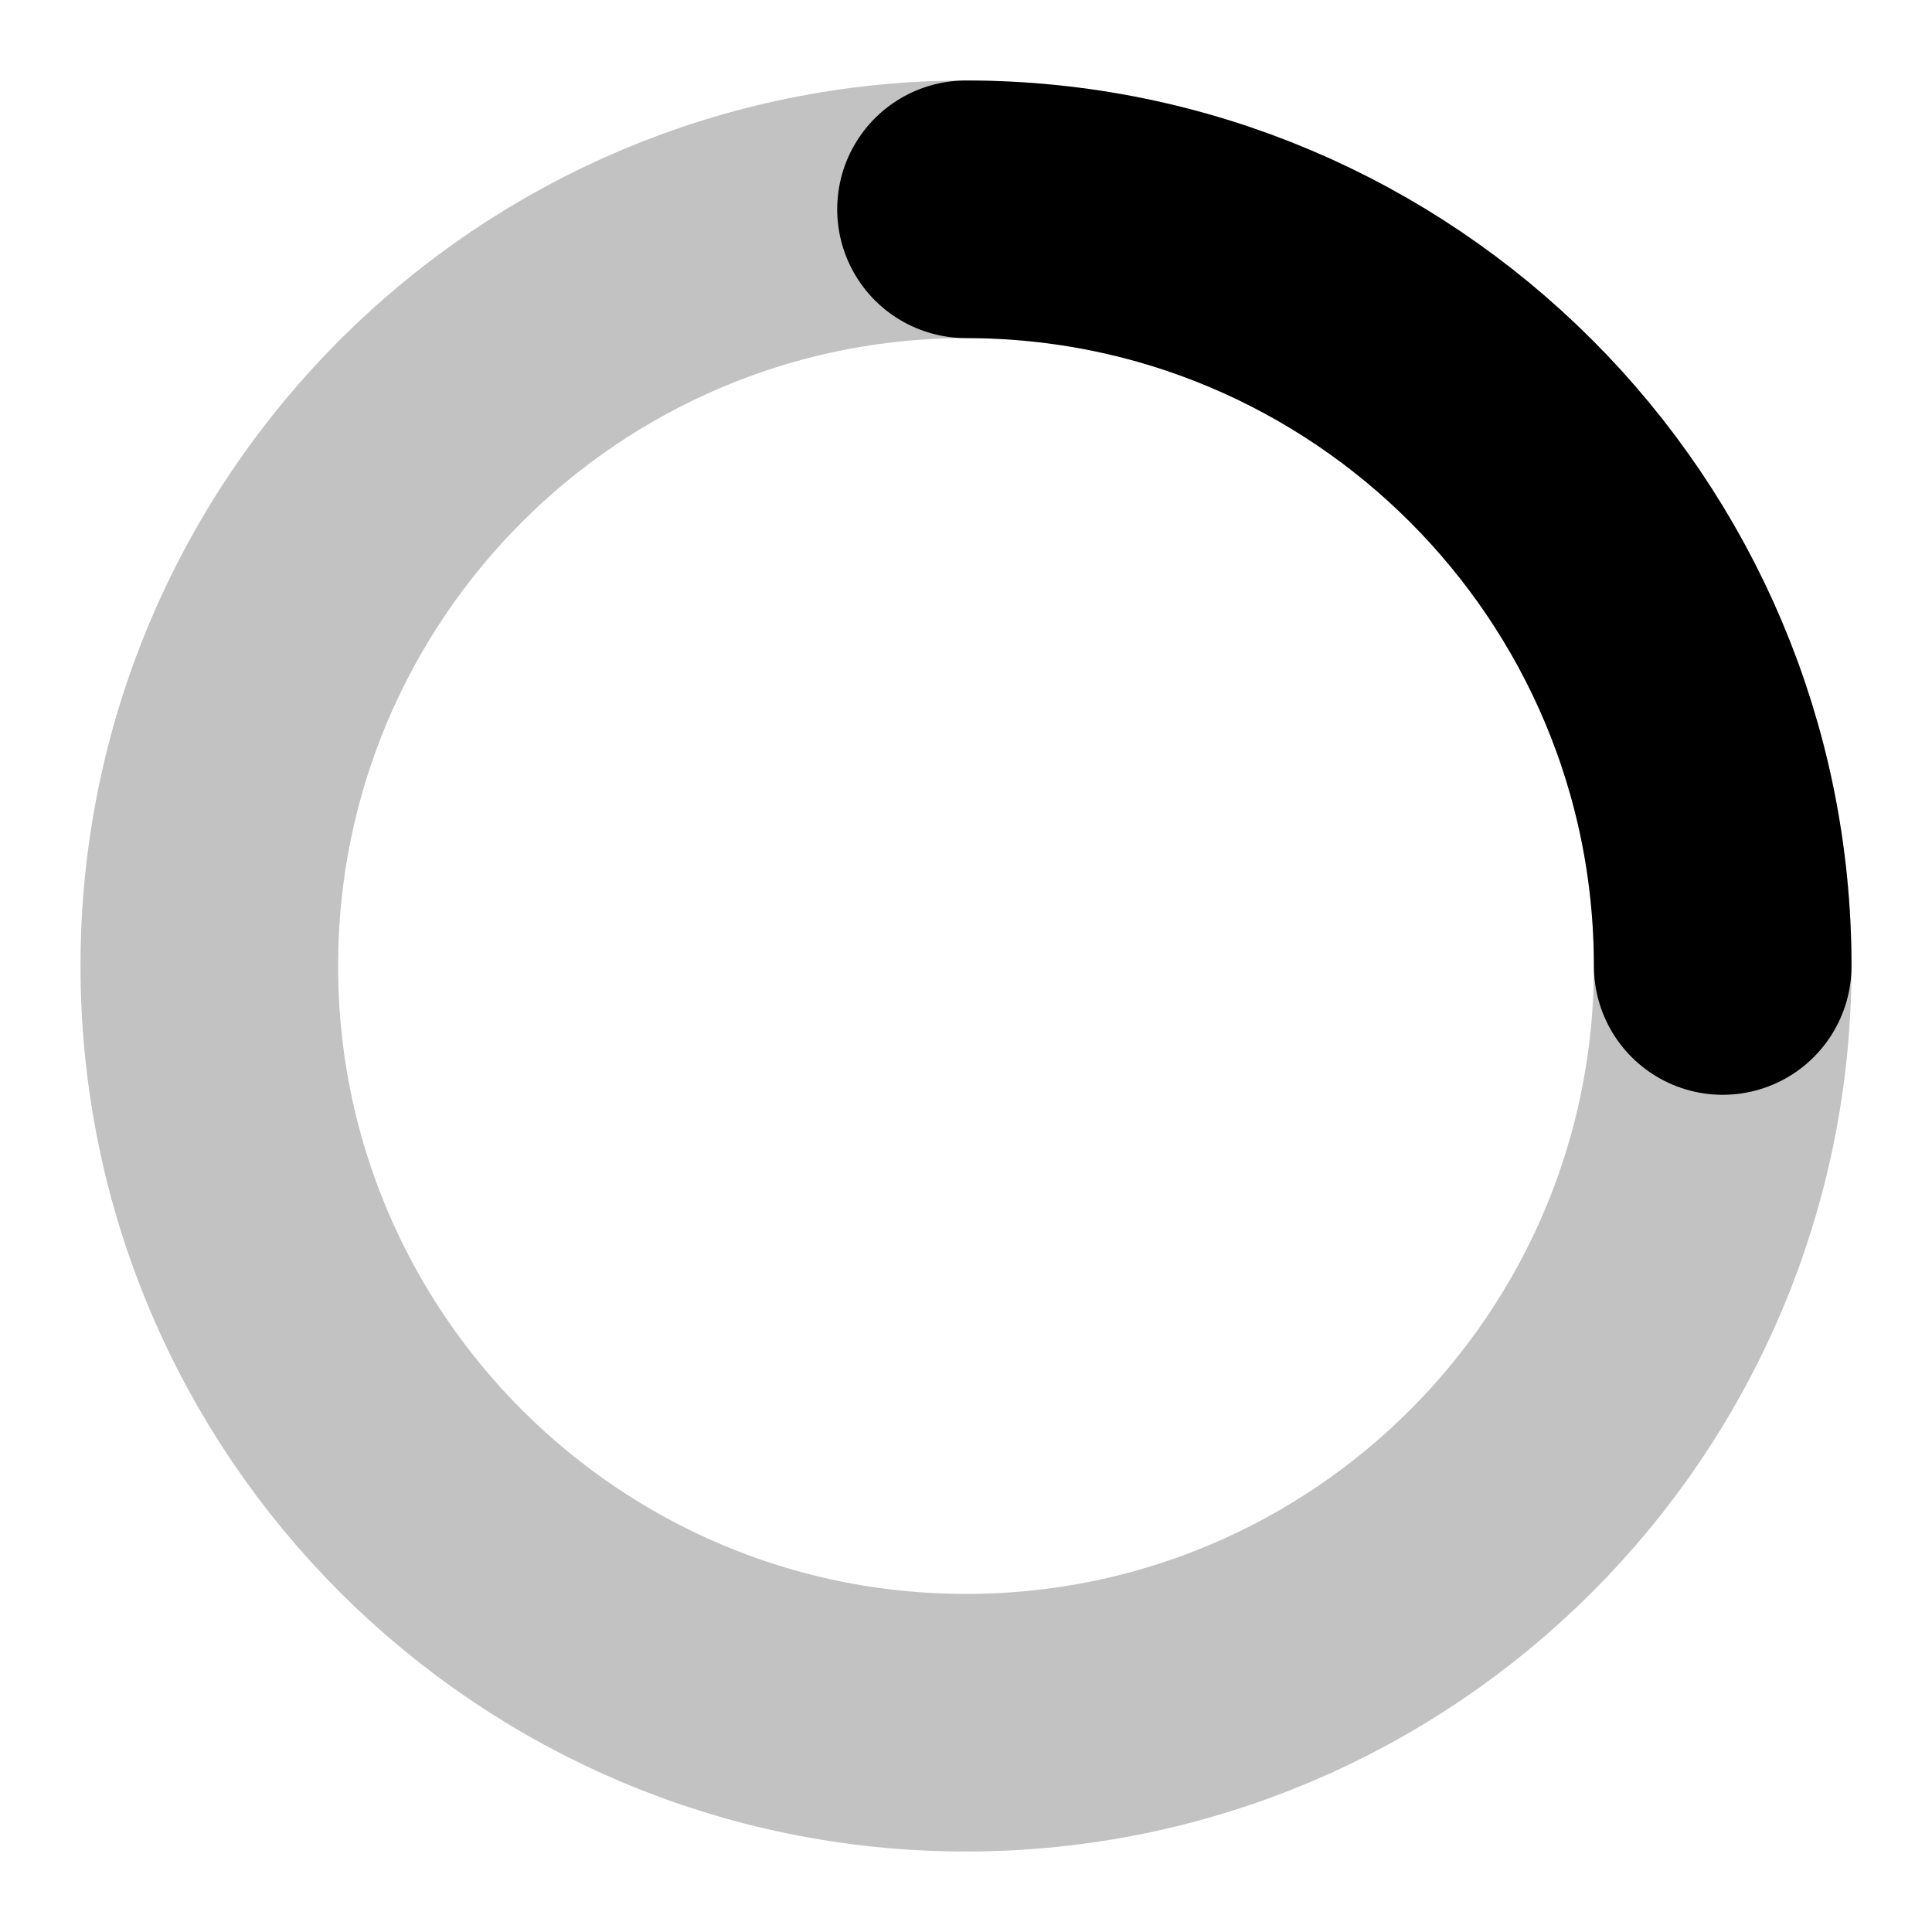
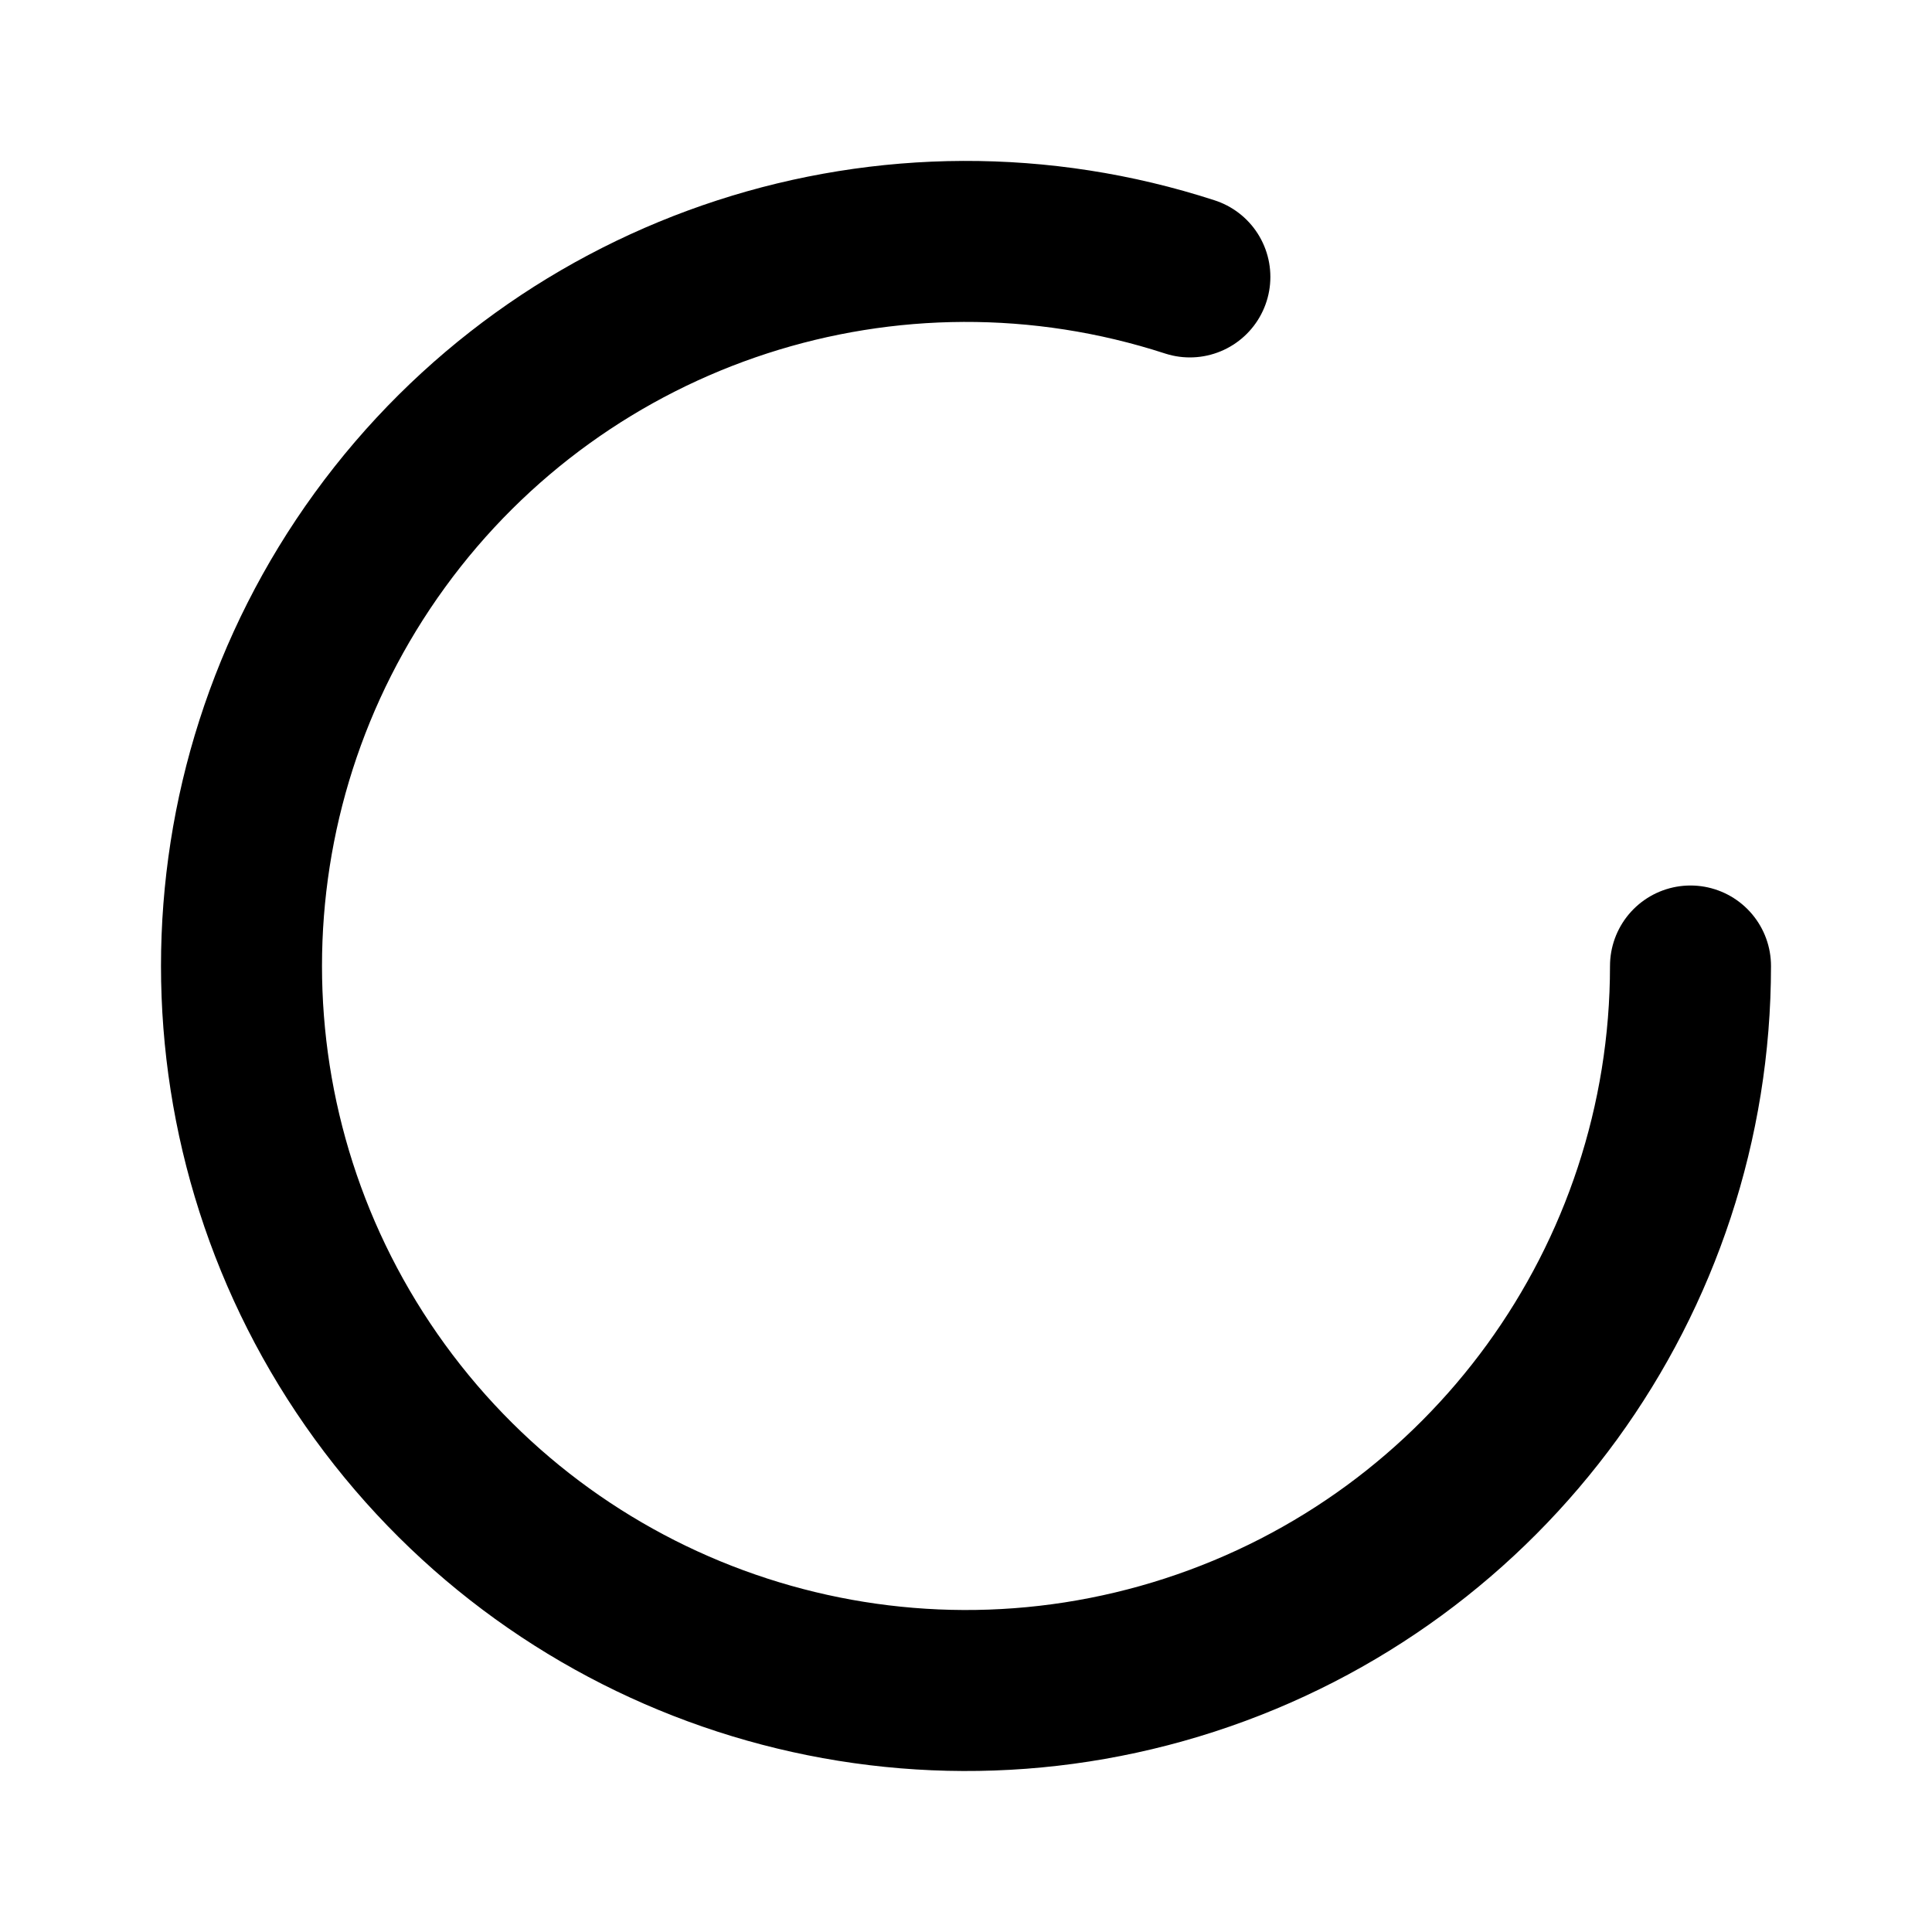
- <svg xmlns="http://www.w3.org/2000/svg" width="24" height="24" viewBox="0 0 24 24" fill="none" stroke="currentColor" stroke-width="3.2" stroke-linecap="round">
-   <circle cx="12" cy="12" r="9.4" stroke-opacity="0.24" />
-   <path d="M12 2.6a9.4 9.4 0 0 1 9.4 9.4" />
+ <svg xmlns="http://www.w3.org/2000/svg" width="24" height="24" viewBox="0 0 24 24" fill="none" stroke="currentColor" stroke-width="2" stroke-linecap="round" stroke-linejoin="round">
+   <path d="M21 12a9 9 0 1 1-6.219-8.56" />
</svg>
